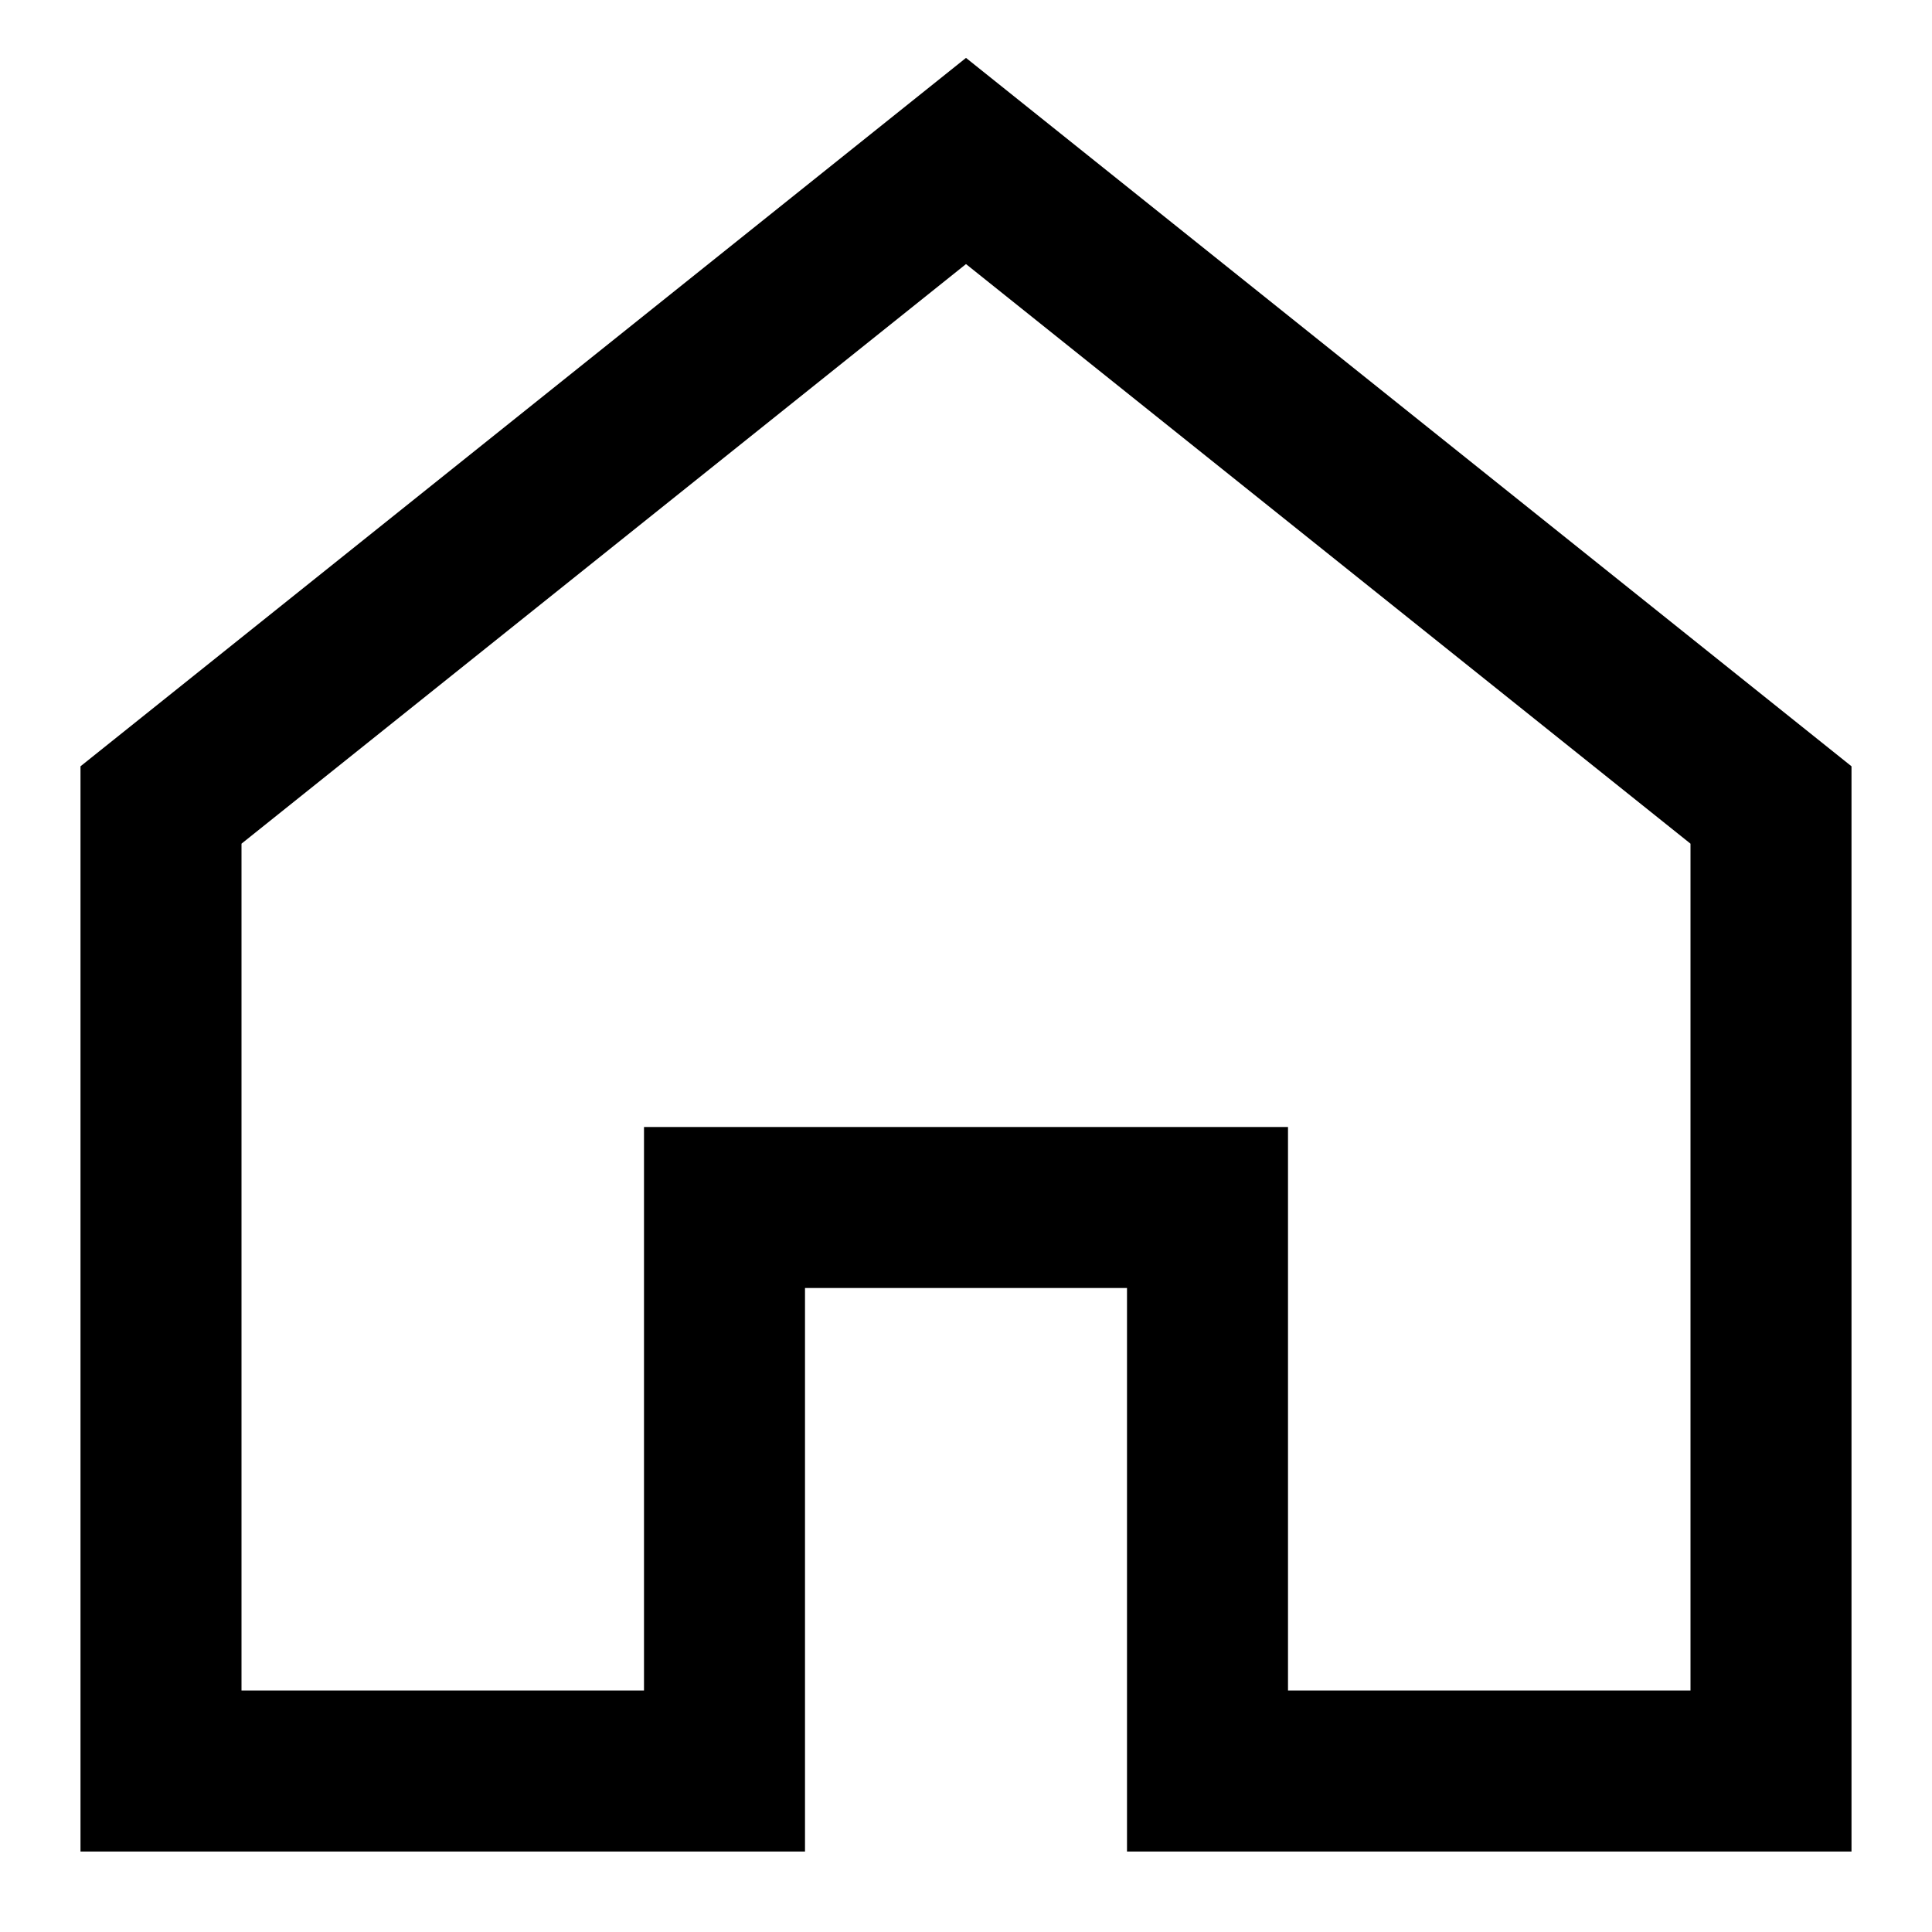
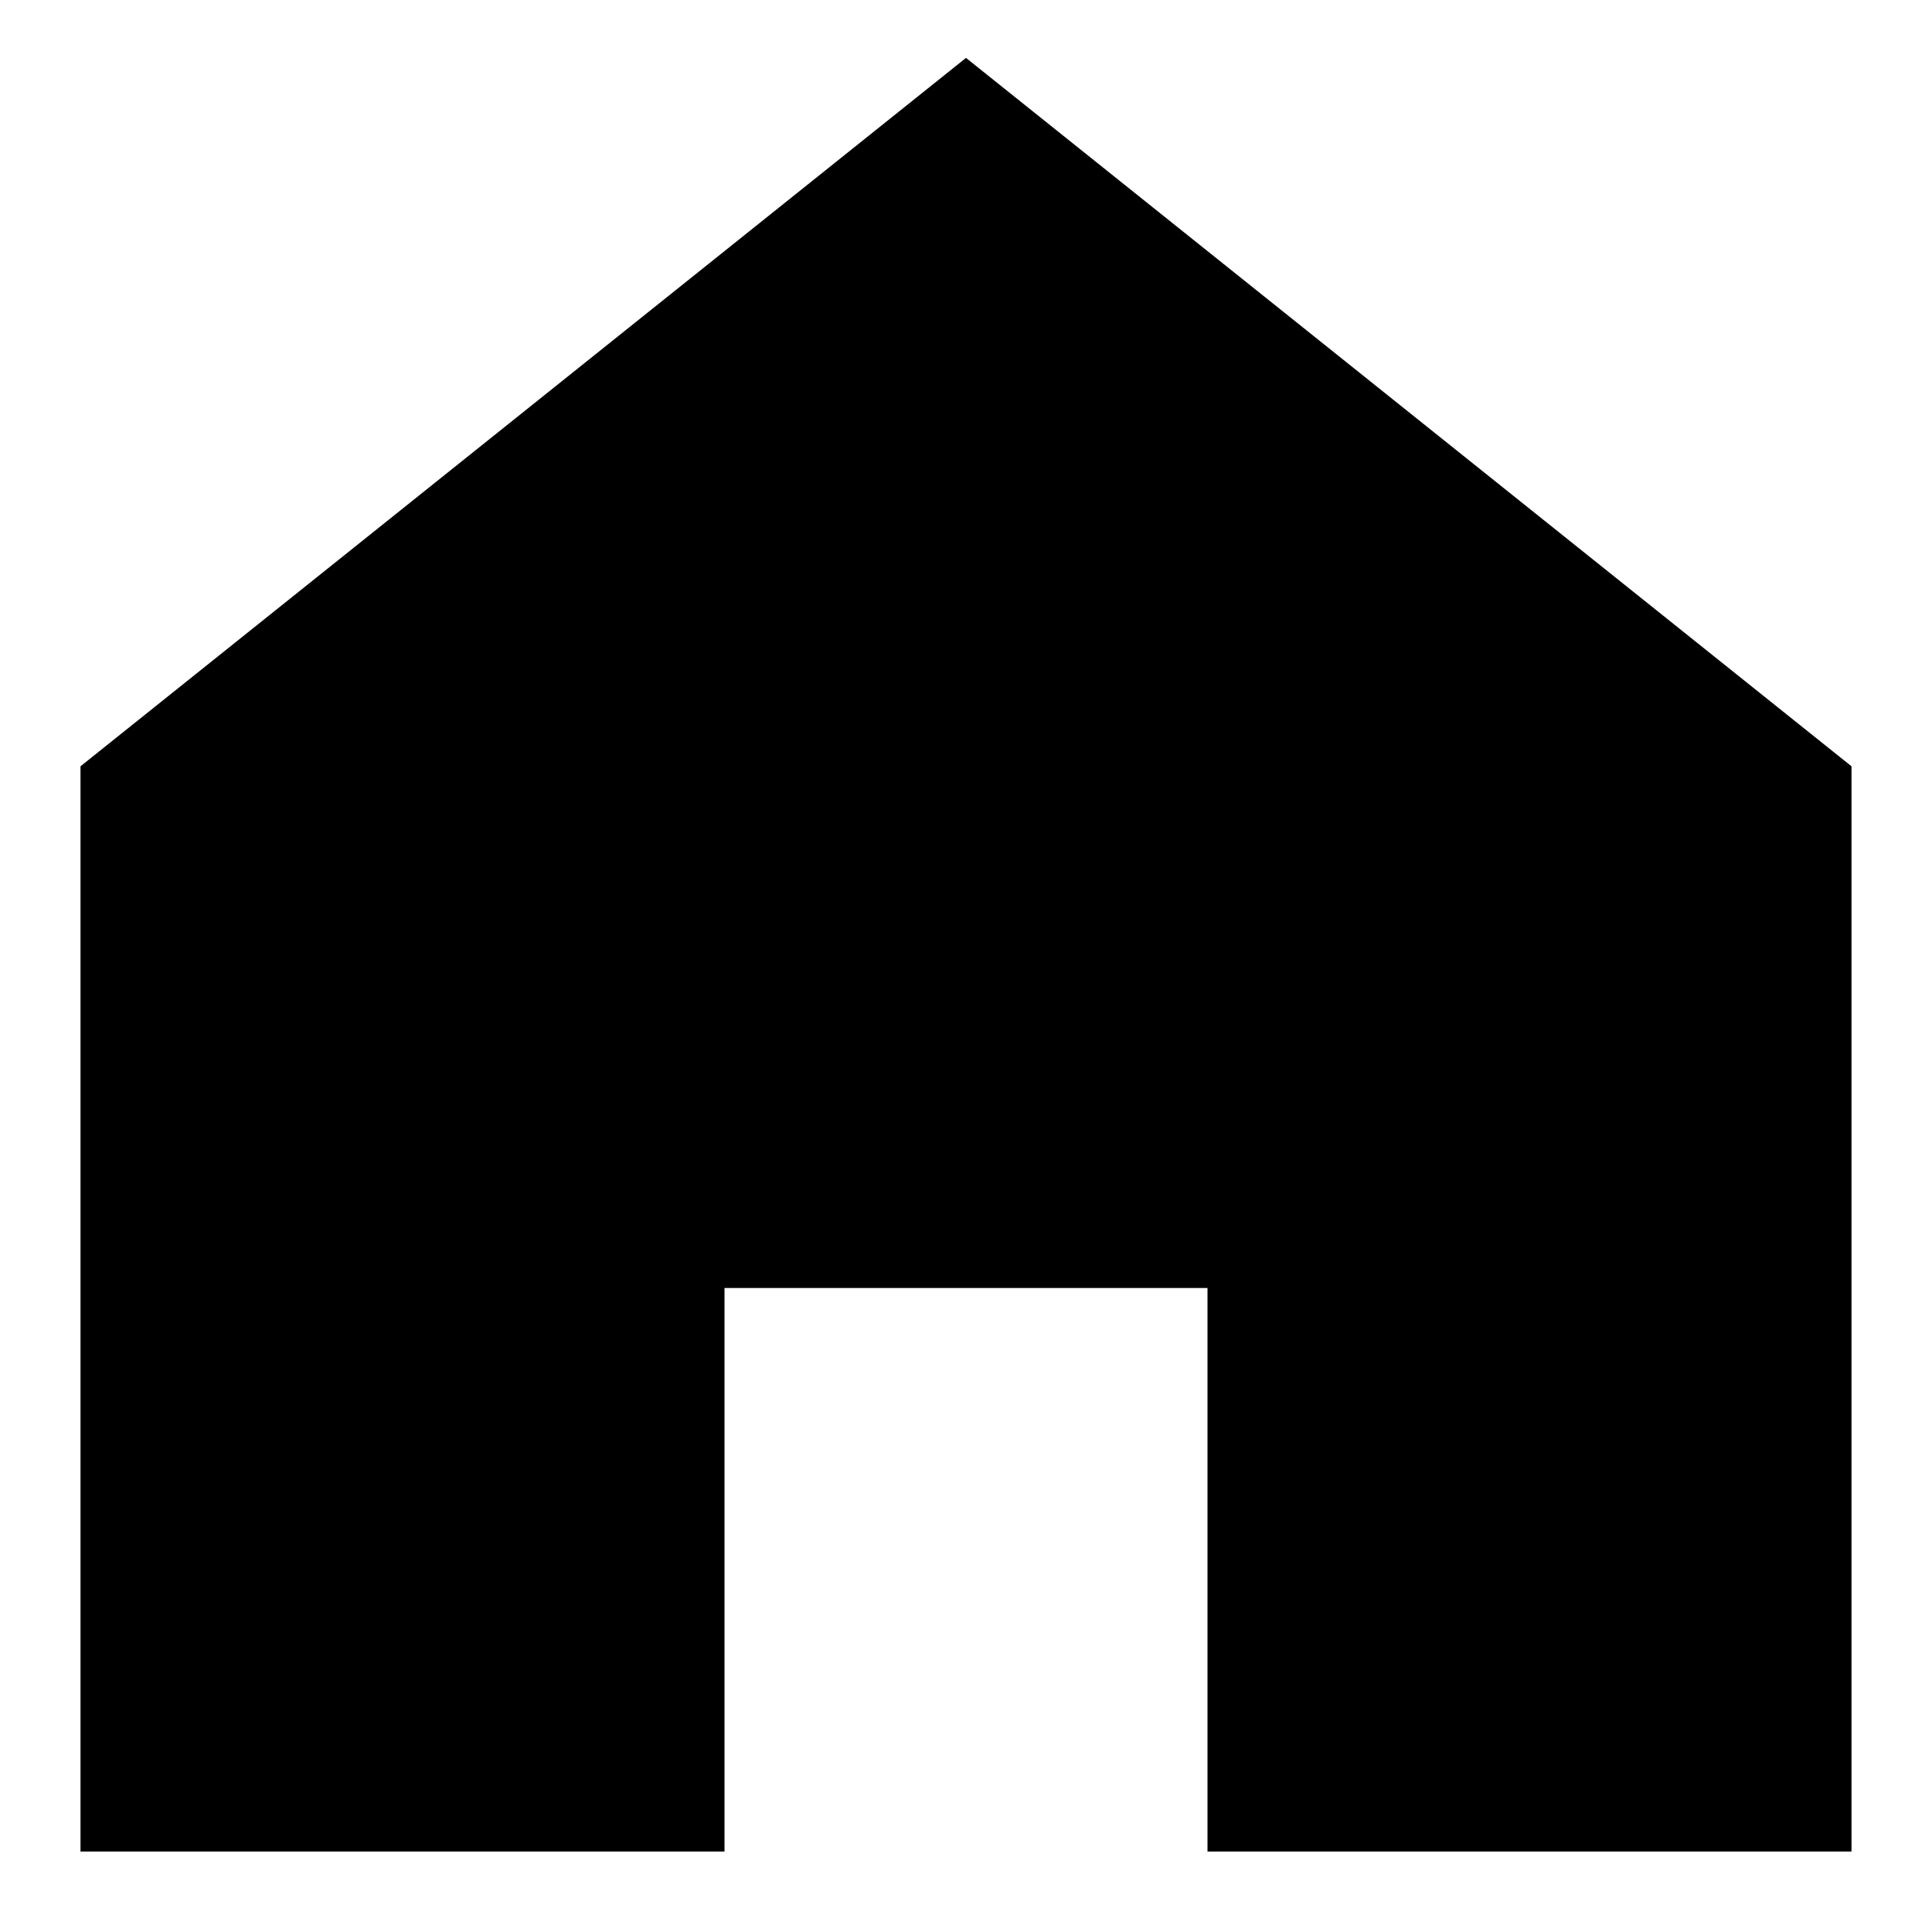
- <svg xmlns="http://www.w3.org/2000/svg" width="24" height="24" viewBox="0 0 24 24" stroke="currentColor" fill="none" stroke-width="2" stroke-linecap="square">
-   <path d="M2,22L9,22L9,15L15,15L15,22L22,22L22,10L12,2L2,10Z" />
+ <svg xmlns="http://www.w3.org/2000/svg" width="24" height="24" viewBox="0 0 24 24" stroke="currentColor" fill="currentColor" stroke-width="2" stroke-linecap="square">
+   <path d="M2,22L8,22L8,15L16,15L16,22L22,22L22,10L12,2L2,10Z" />
</svg>
